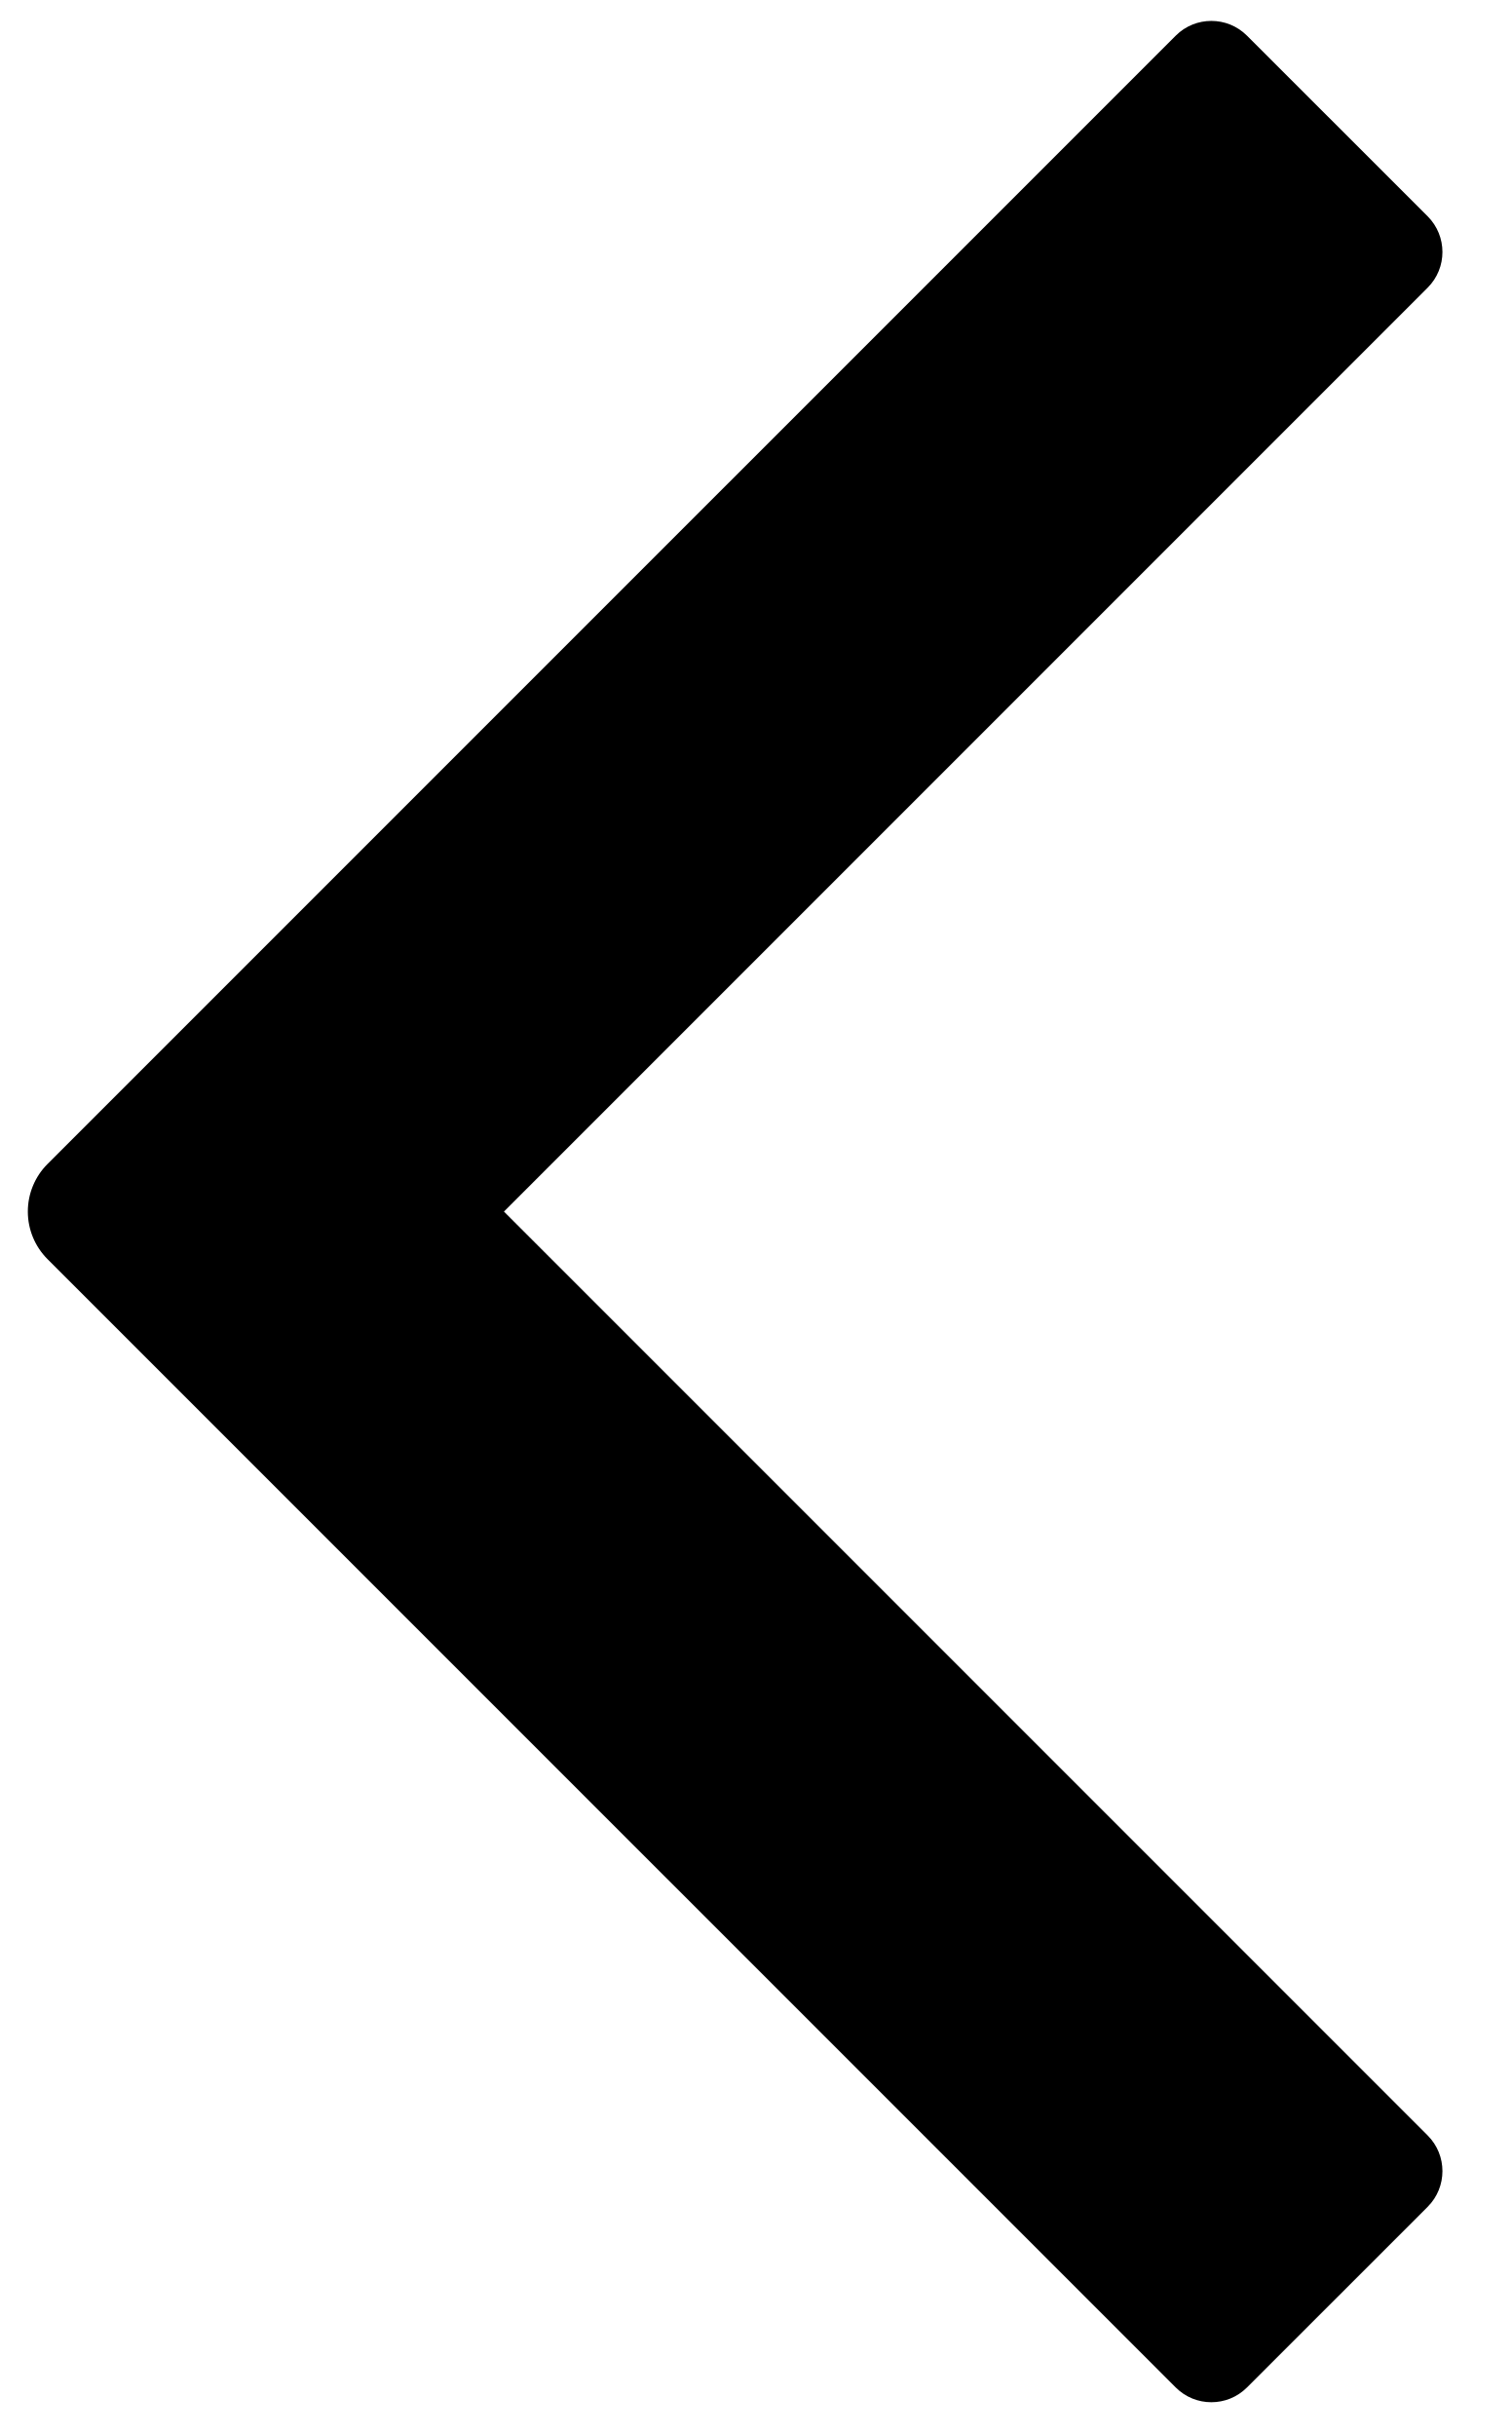
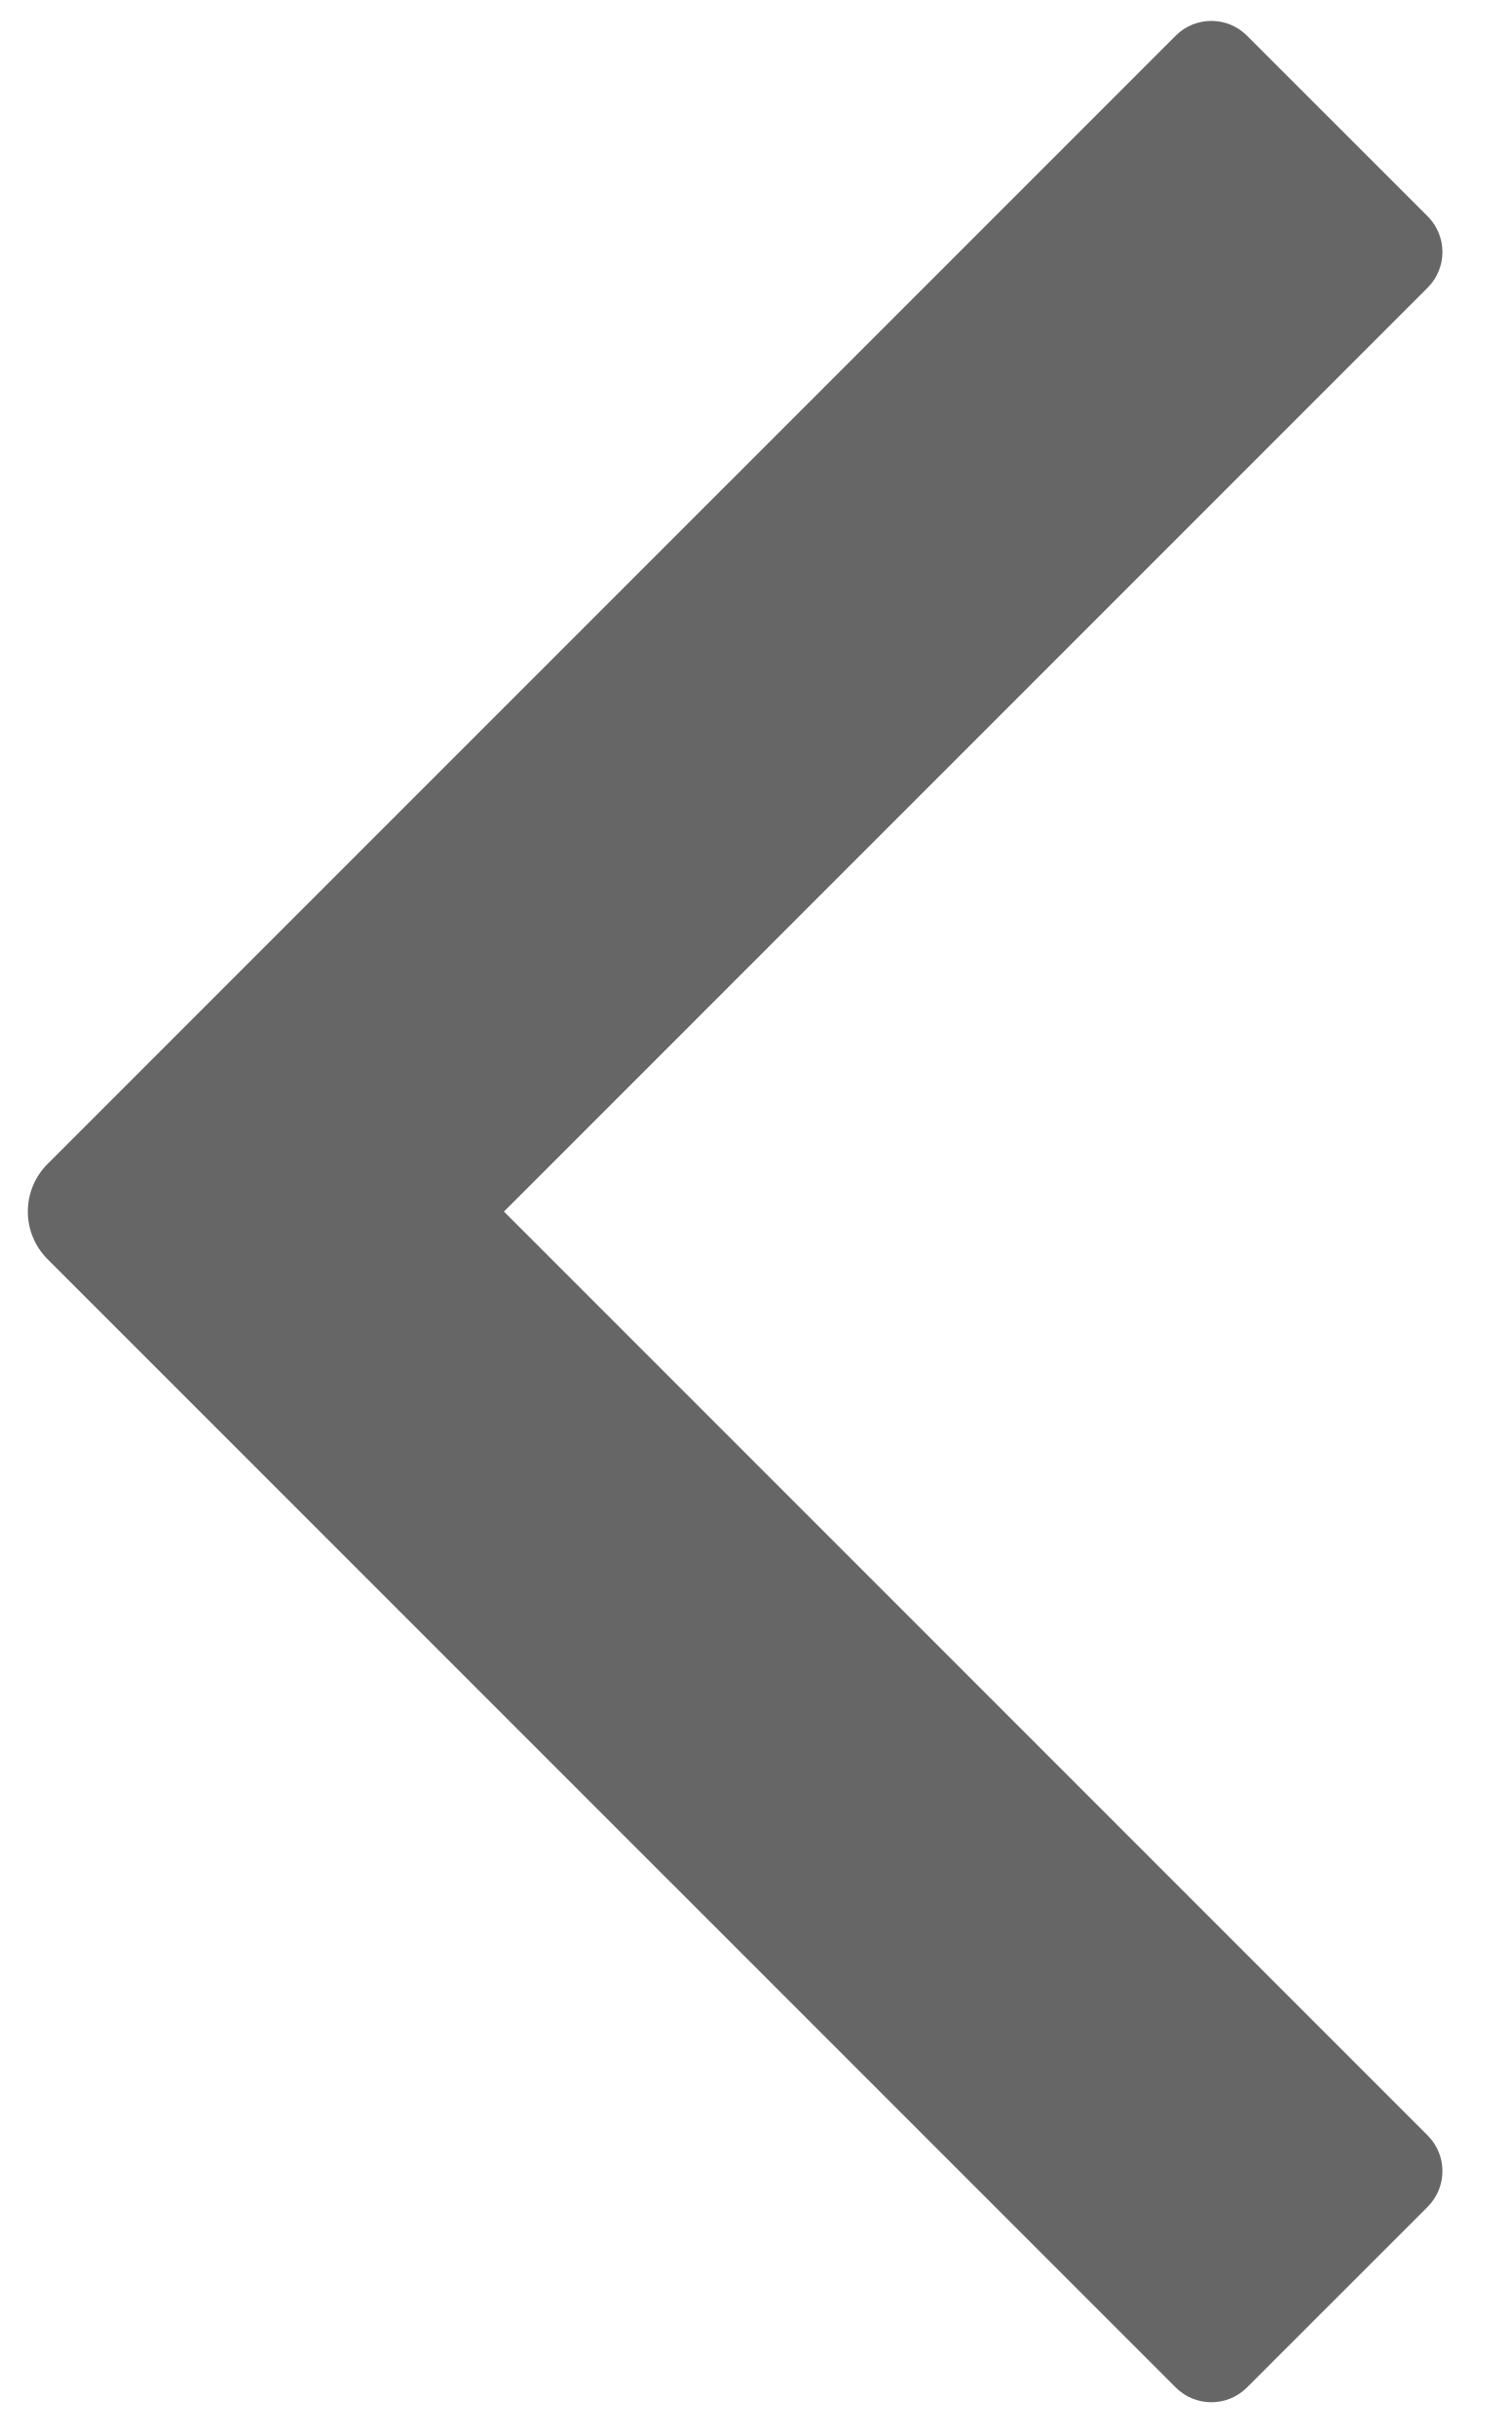
<svg xmlns="http://www.w3.org/2000/svg" width="100%" height="100%" viewBox="0 0 18 29" version="1.1" xml:space="preserve" style="fill-rule:evenodd;clip-rule:evenodd;stroke-linejoin:round;stroke-miterlimit:2;">
  <g transform="matrix(1,0,0,1,-7.28829,-1.57657)">
    <g transform="matrix(-1,0,0,1,37.7117,-3.55271e-15)">
-       <path d="M13.424,5.001C13.19,4.767 13.19,4.387 13.424,4.152C13.995,3.581 15.005,2.572 15.576,2.001C15.81,1.767 16.19,1.767 16.424,2.001C18.491,4.068 27.501,13.078 29.858,15.434C30.008,15.584 30.092,15.788 30.092,16C30.092,16.212 30.008,16.416 29.858,16.566C27.501,18.922 18.491,27.932 16.424,29.999C16.19,30.233 15.81,30.233 15.576,29.999C15.005,29.428 13.995,28.419 13.424,27.848C13.19,27.613 13.19,27.233 13.424,26.999C15.493,24.93 24.423,16 24.423,16C24.423,16 15.493,7.07 13.424,5.001Z" />
+       <path d="M13.424,5.001C13.19,4.767 13.19,4.387 13.424,4.152C13.995,3.581 15.005,2.572 15.576,2.001C15.81,1.767 16.19,1.767 16.424,2.001C18.491,4.068 27.501,13.078 29.858,15.434C30.008,15.584 30.092,15.788 30.092,16C30.092,16.212 30.008,16.416 29.858,16.566C27.501,18.922 18.491,27.932 16.424,29.999C16.19,30.233 15.81,30.233 15.576,29.999C15.005,29.428 13.995,28.419 13.424,27.848C13.19,27.613 13.19,27.233 13.424,26.999C15.493,24.93 24.423,16 24.423,16C24.423,16 15.493,7.07 13.424,5.001Z" style="fill-opacity:0.6;" />
    </g>
  </g>
</svg>
